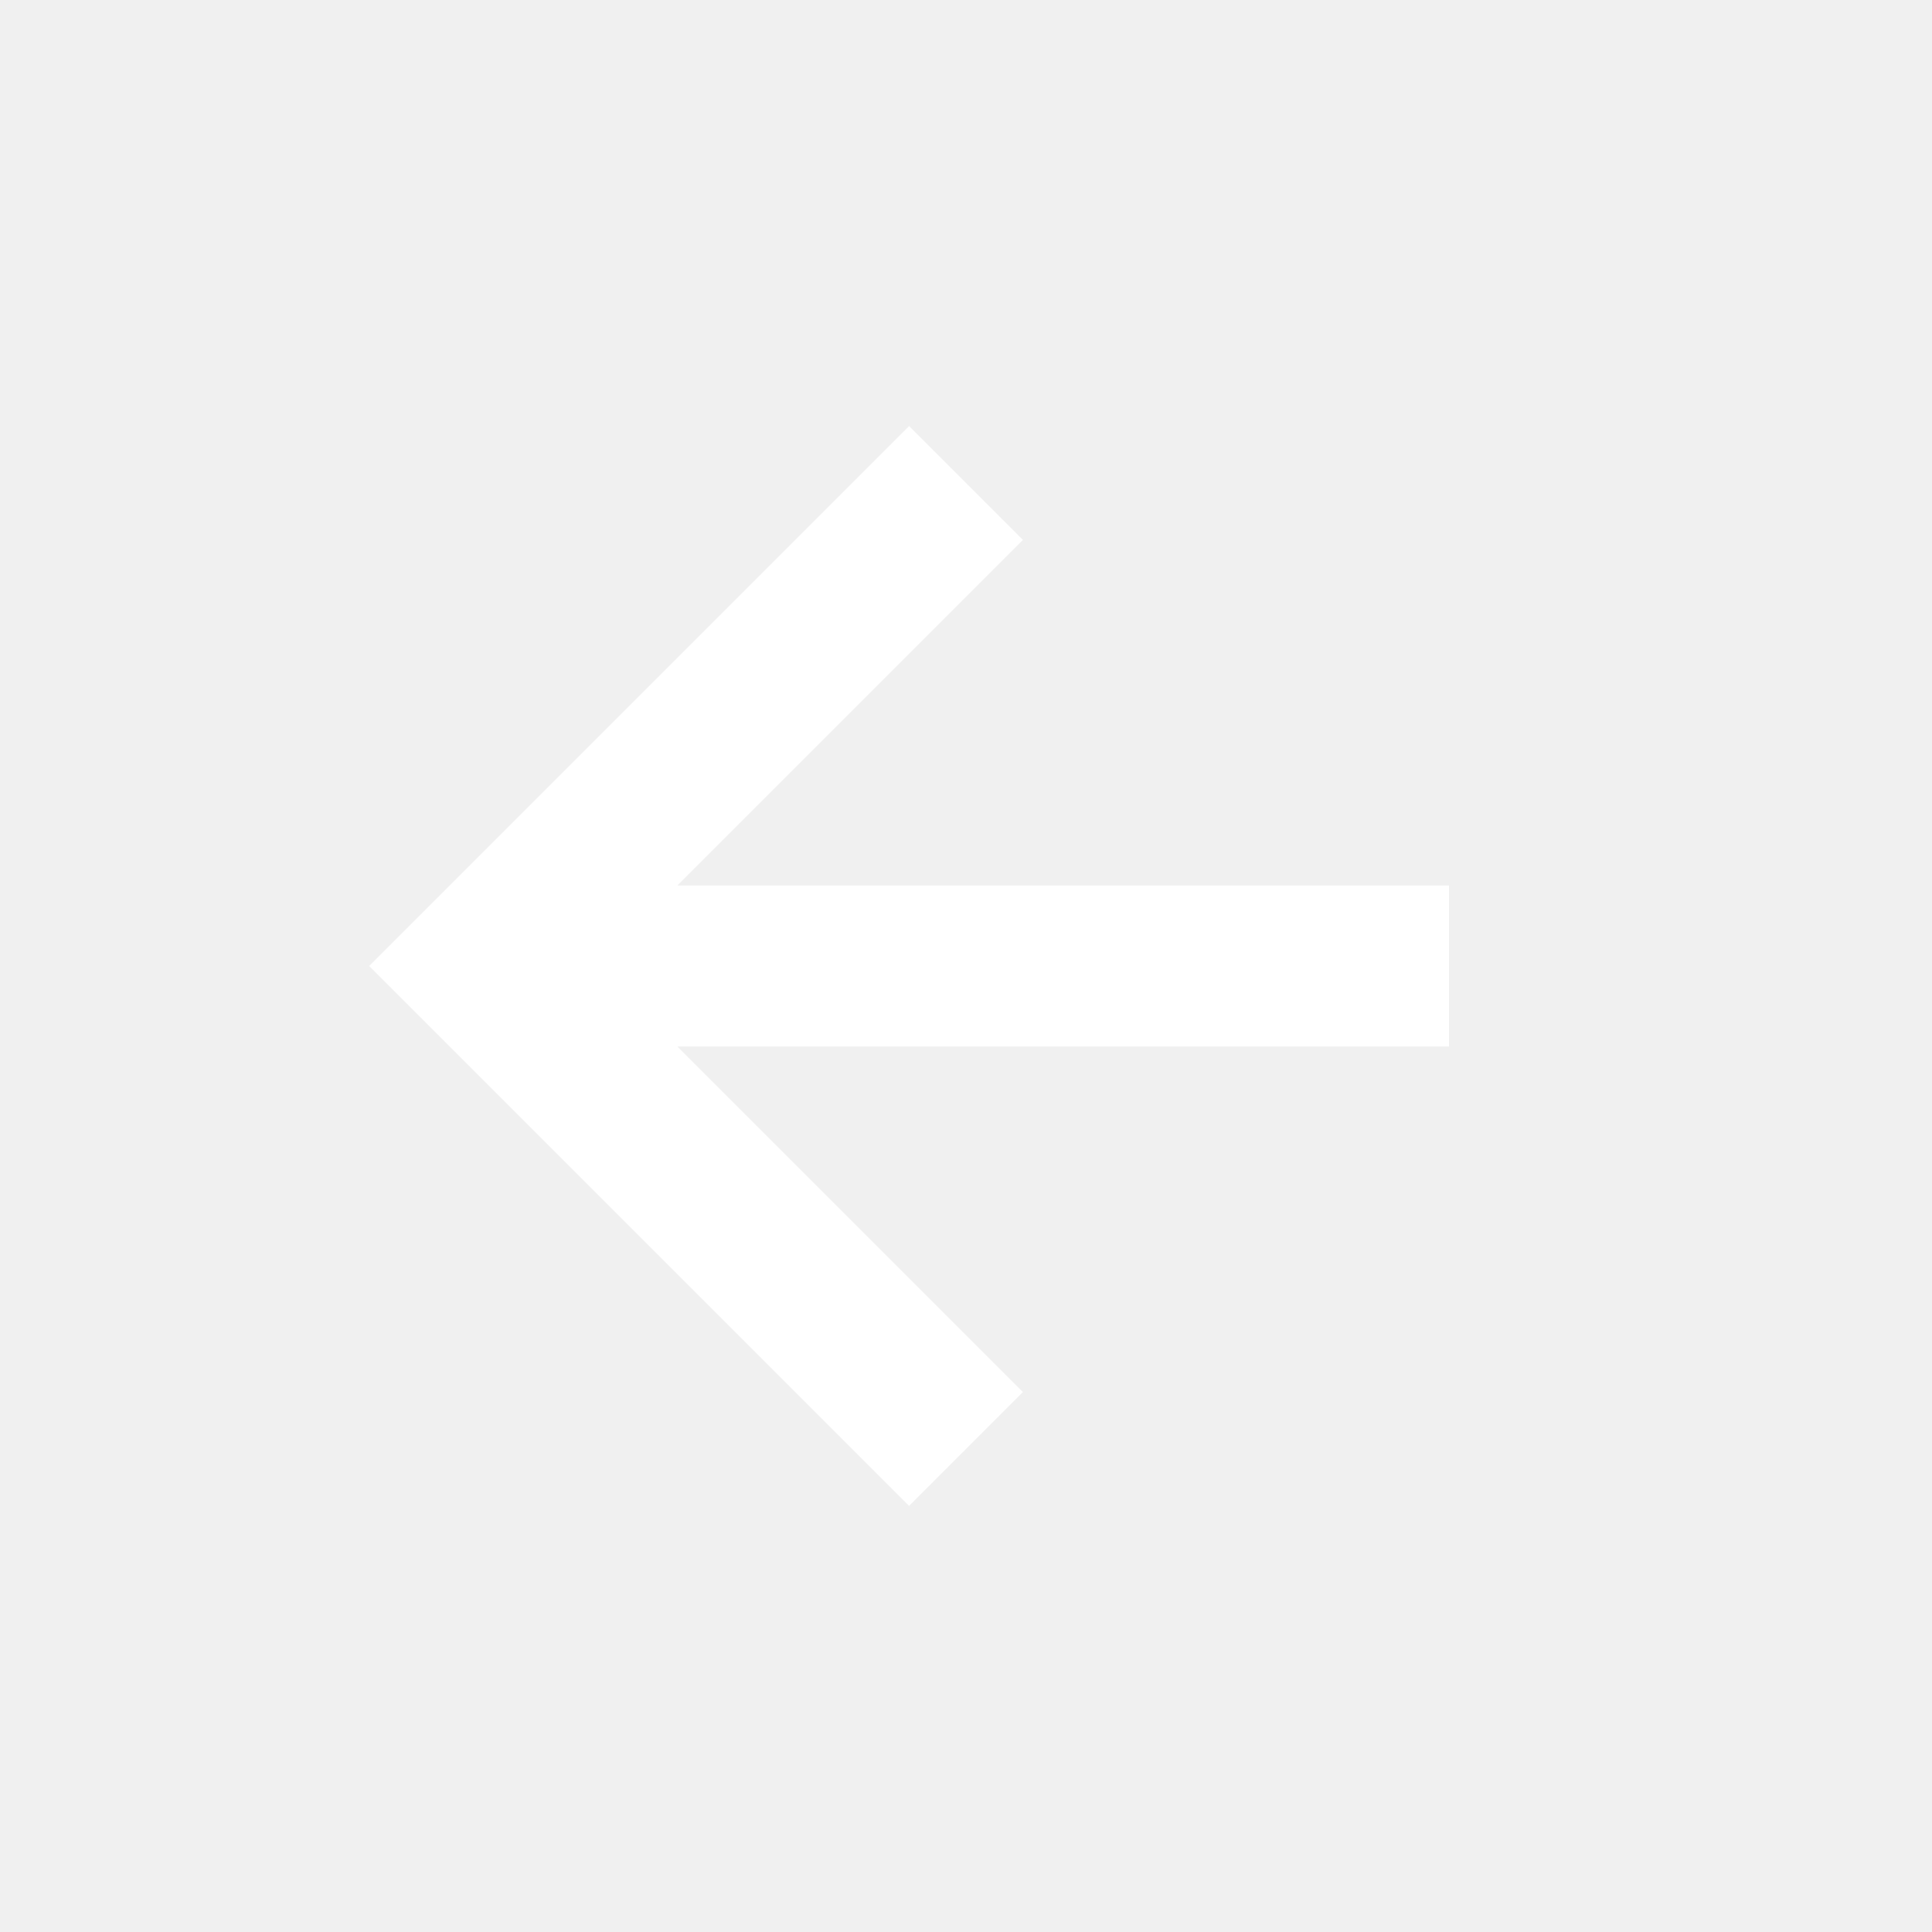
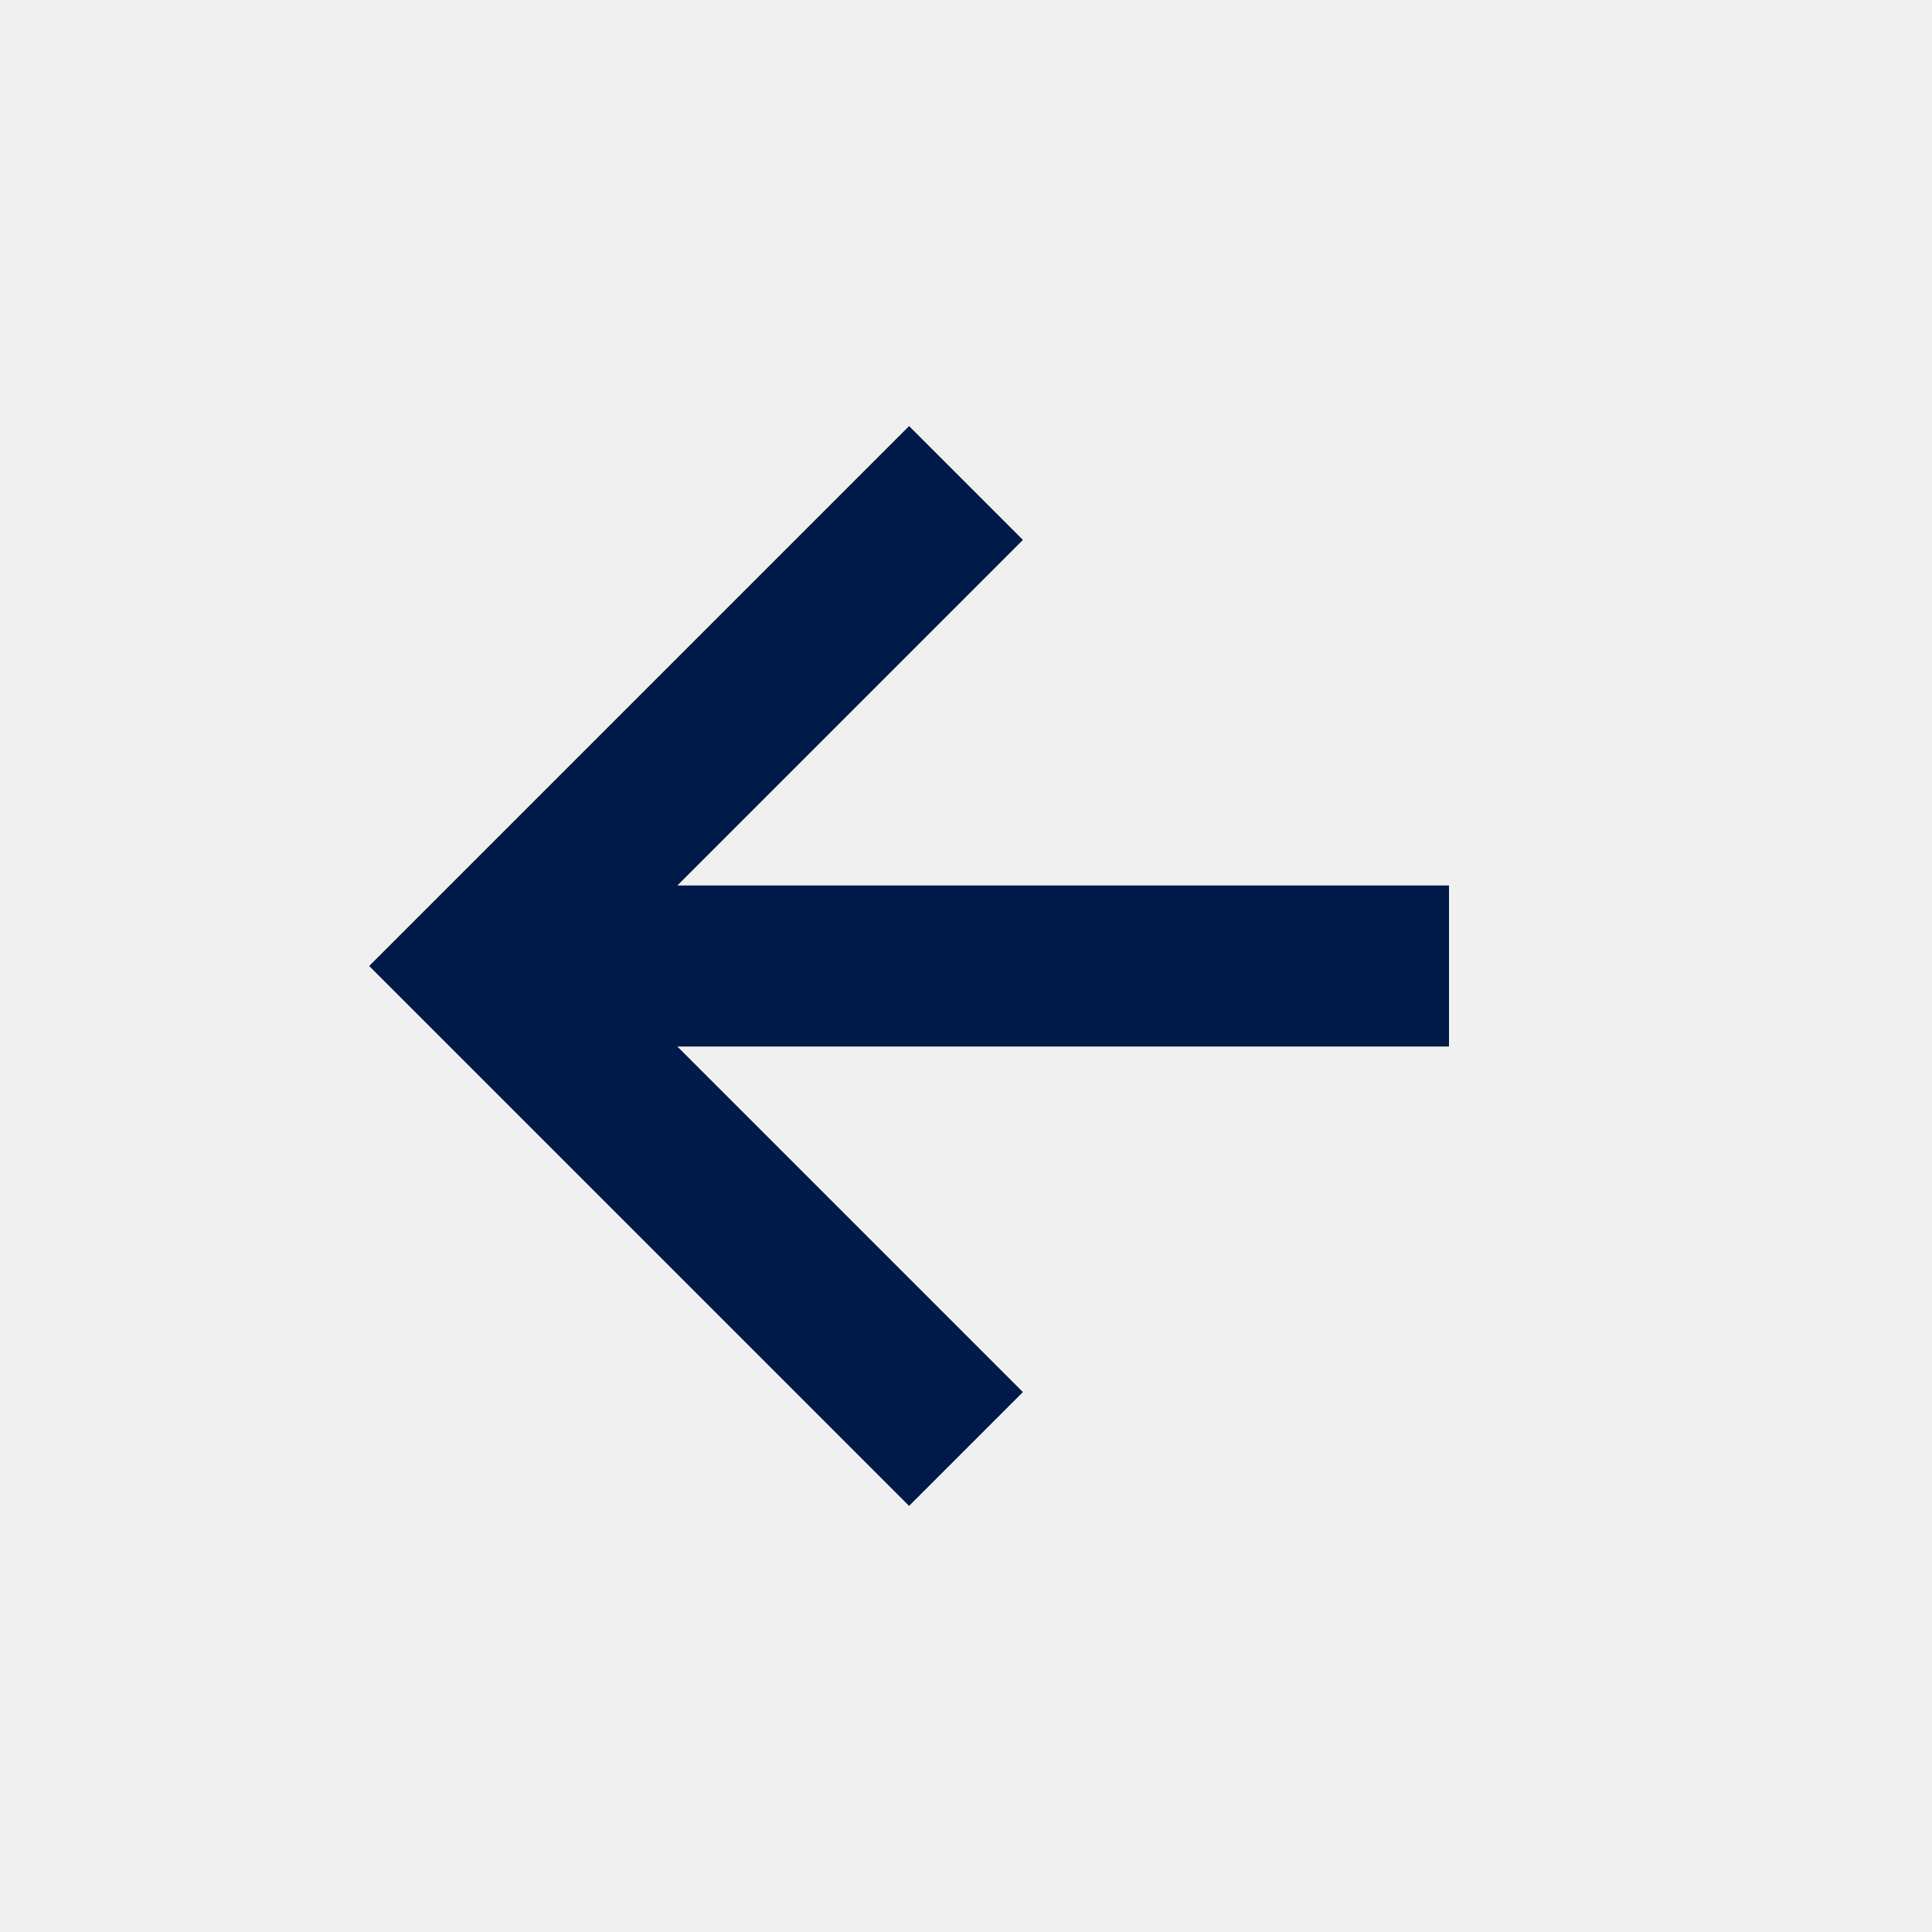
- <svg xmlns="http://www.w3.org/2000/svg" width="24" height="24" viewBox="0 0 24 24" style="fill:#fff;transform: ;msFilter:;">
+ <svg xmlns="http://www.w3.org/2000/svg" width="24" height="24" viewBox="0 0 24 24" style="fill:#001A49;transform: ;msFilter:;">
  <path d="M12.707 17.293 8.414 13H18v-2H8.414l4.293-4.293-1.414-1.414L4.586 12l6.707 6.707z" />
</svg>
